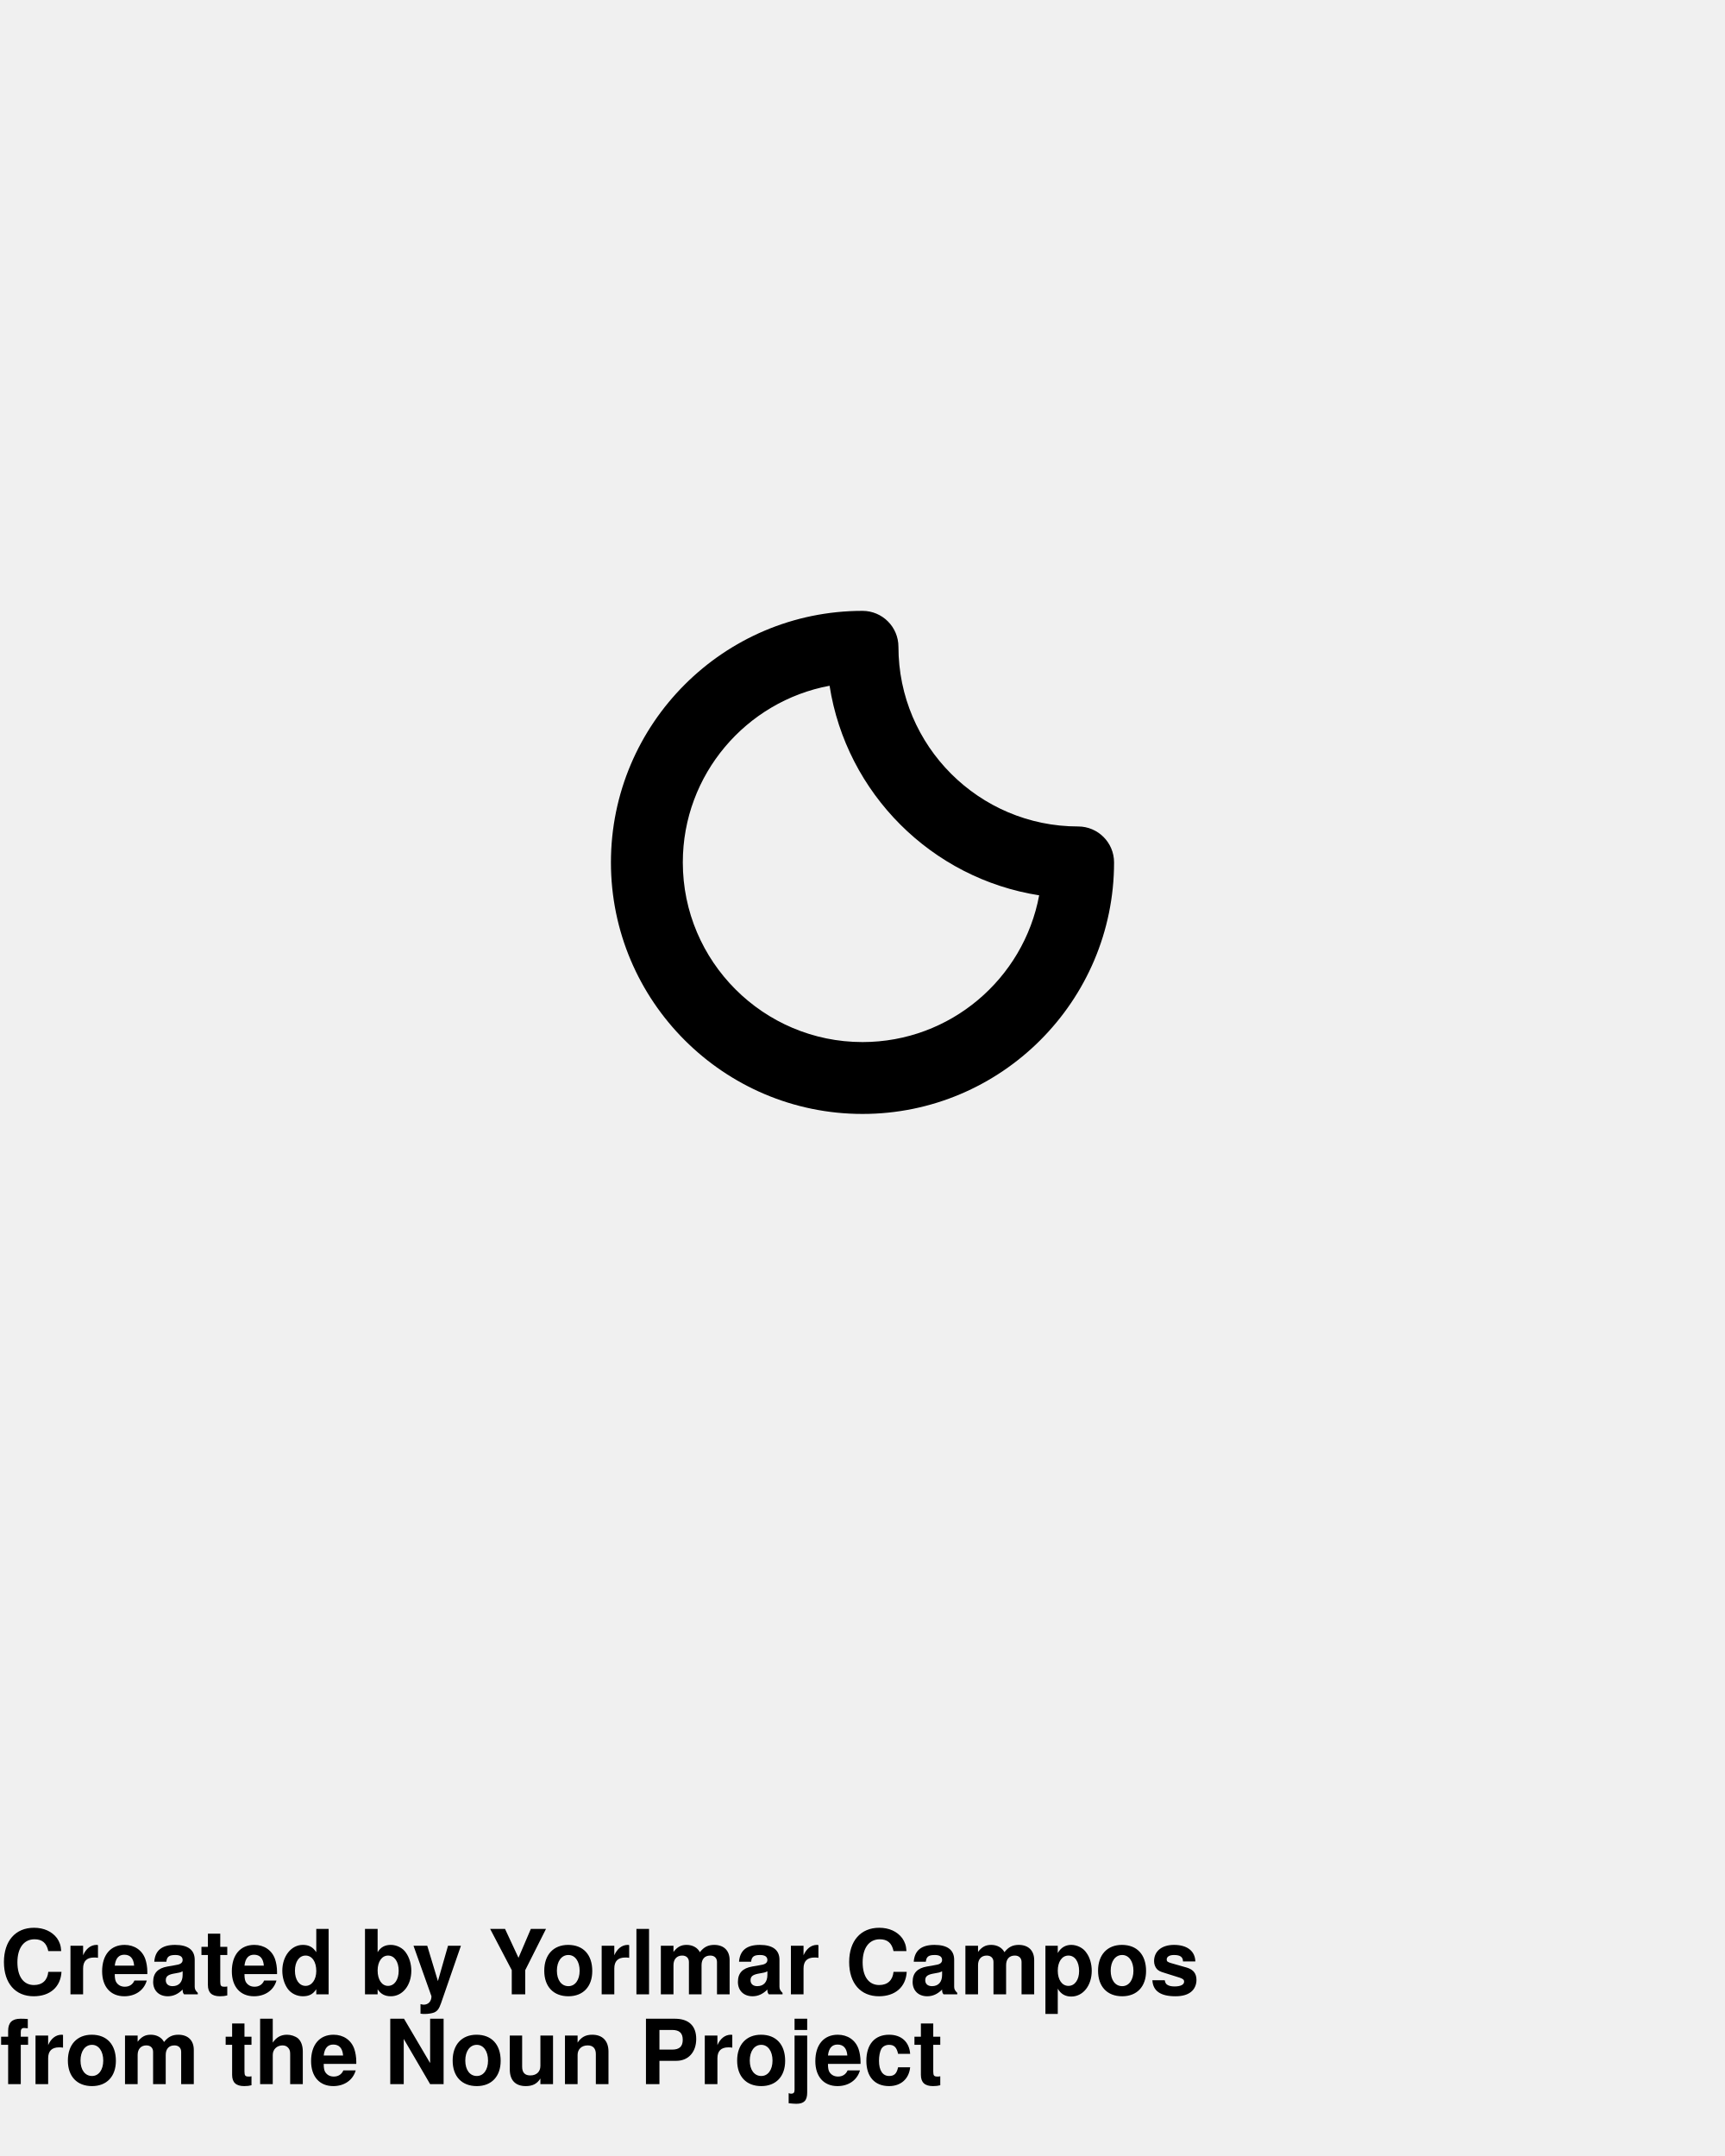
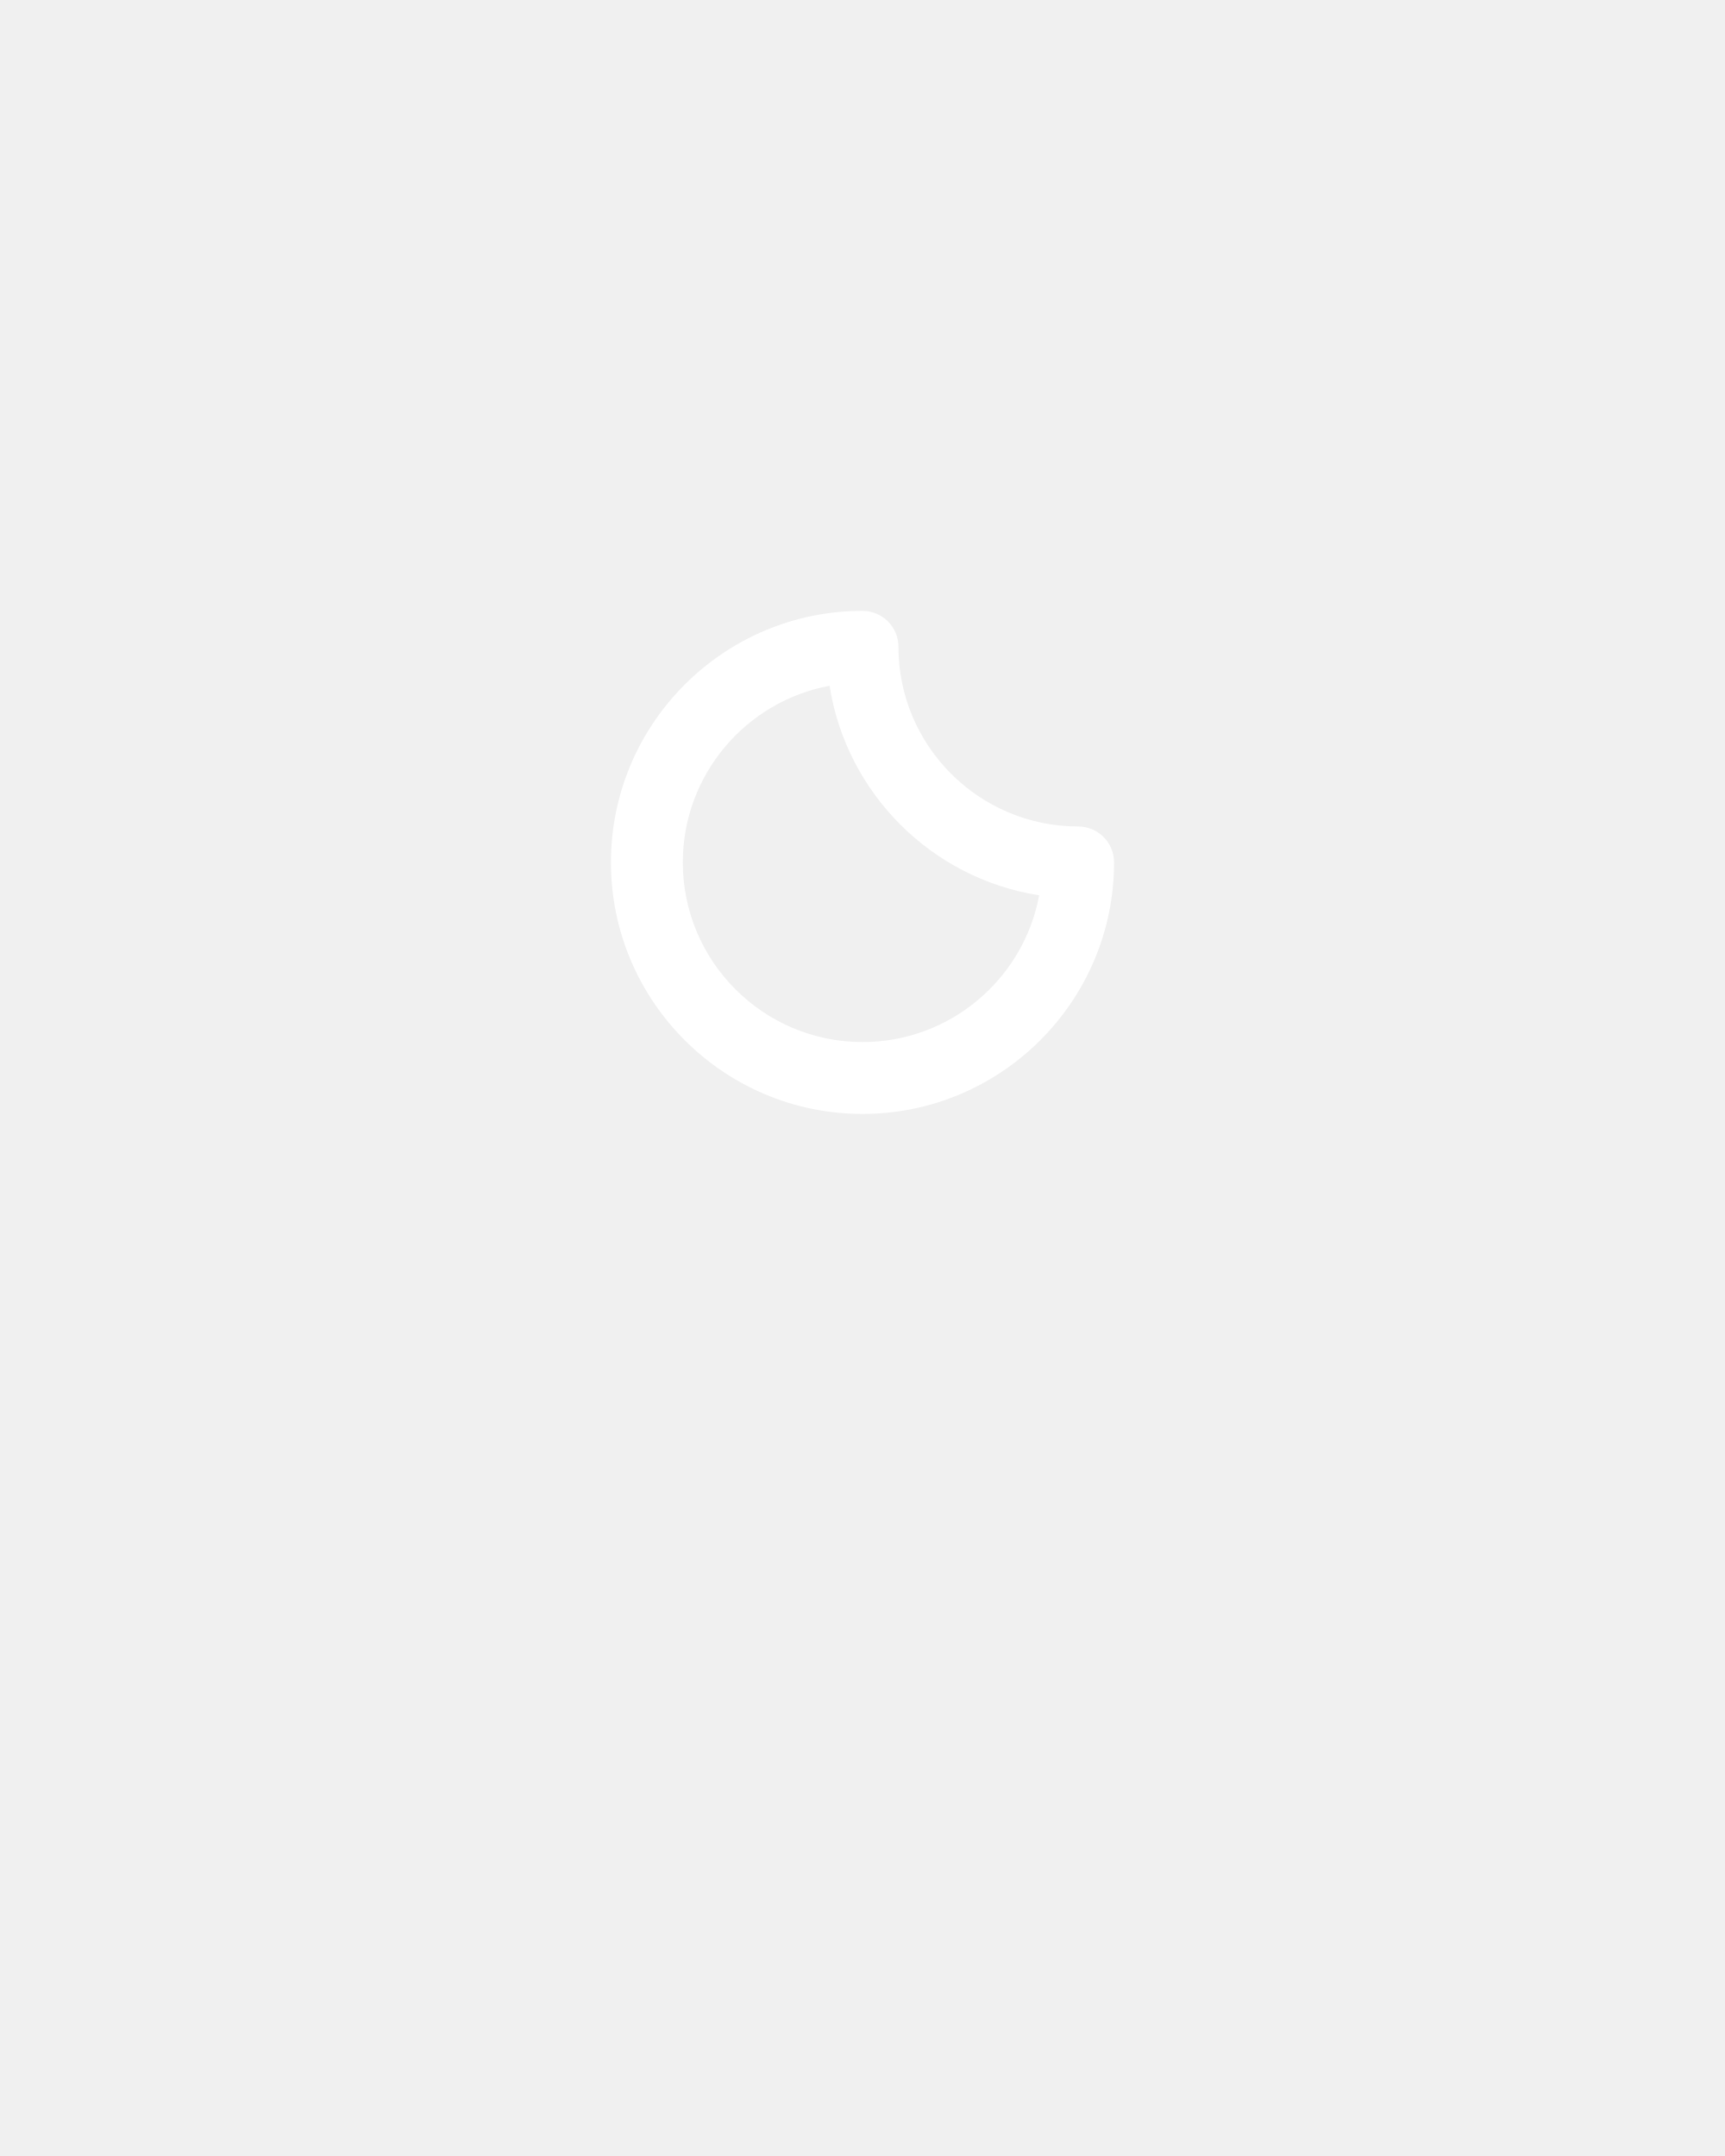
- <svg xmlns="http://www.w3.org/2000/svg" version="1.1" x="0px" y="0px" viewBox="0 0 96 120" enable-background="new 0 0 96 96" xml:space="preserve">
+ <svg xmlns="http://www.w3.org/2000/svg" version="1.1" x="0px" y="0px" viewBox="0 0 96 120" fill="white" enable-background="new 0 0 96 96" xml:space="preserve">
  <g>
    <path d="M60,46c-5.514,0-10-4.486-10-10c0-1.104-0.896-2-2-2c-7.72,0-14,6.28-14,14s6.28,14,14,14c7.72,0,14-6.28,14-14   C62,46.896,61.104,46,60,46z M48,58c-5.514,0-10-4.486-10-10c0-4.888,3.525-8.969,8.168-9.832   c0.934,5.986,5.677,10.729,11.664,11.664C56.969,54.475,52.889,58,48,58z" />
  </g>
-   <text x="0" y="111" fill="#000000" font-size="5px" font-weight="bold" font-family="'Helvetica Neue', Helvetica, Arial-Unicode, Arial, Sans-serif">Created by Yorlmar Campos</text>
-   <text x="0" y="116" fill="#000000" font-size="5px" font-weight="bold" font-family="'Helvetica Neue', Helvetica, Arial-Unicode, Arial, Sans-serif">from the Noun Project</text>
</svg>
